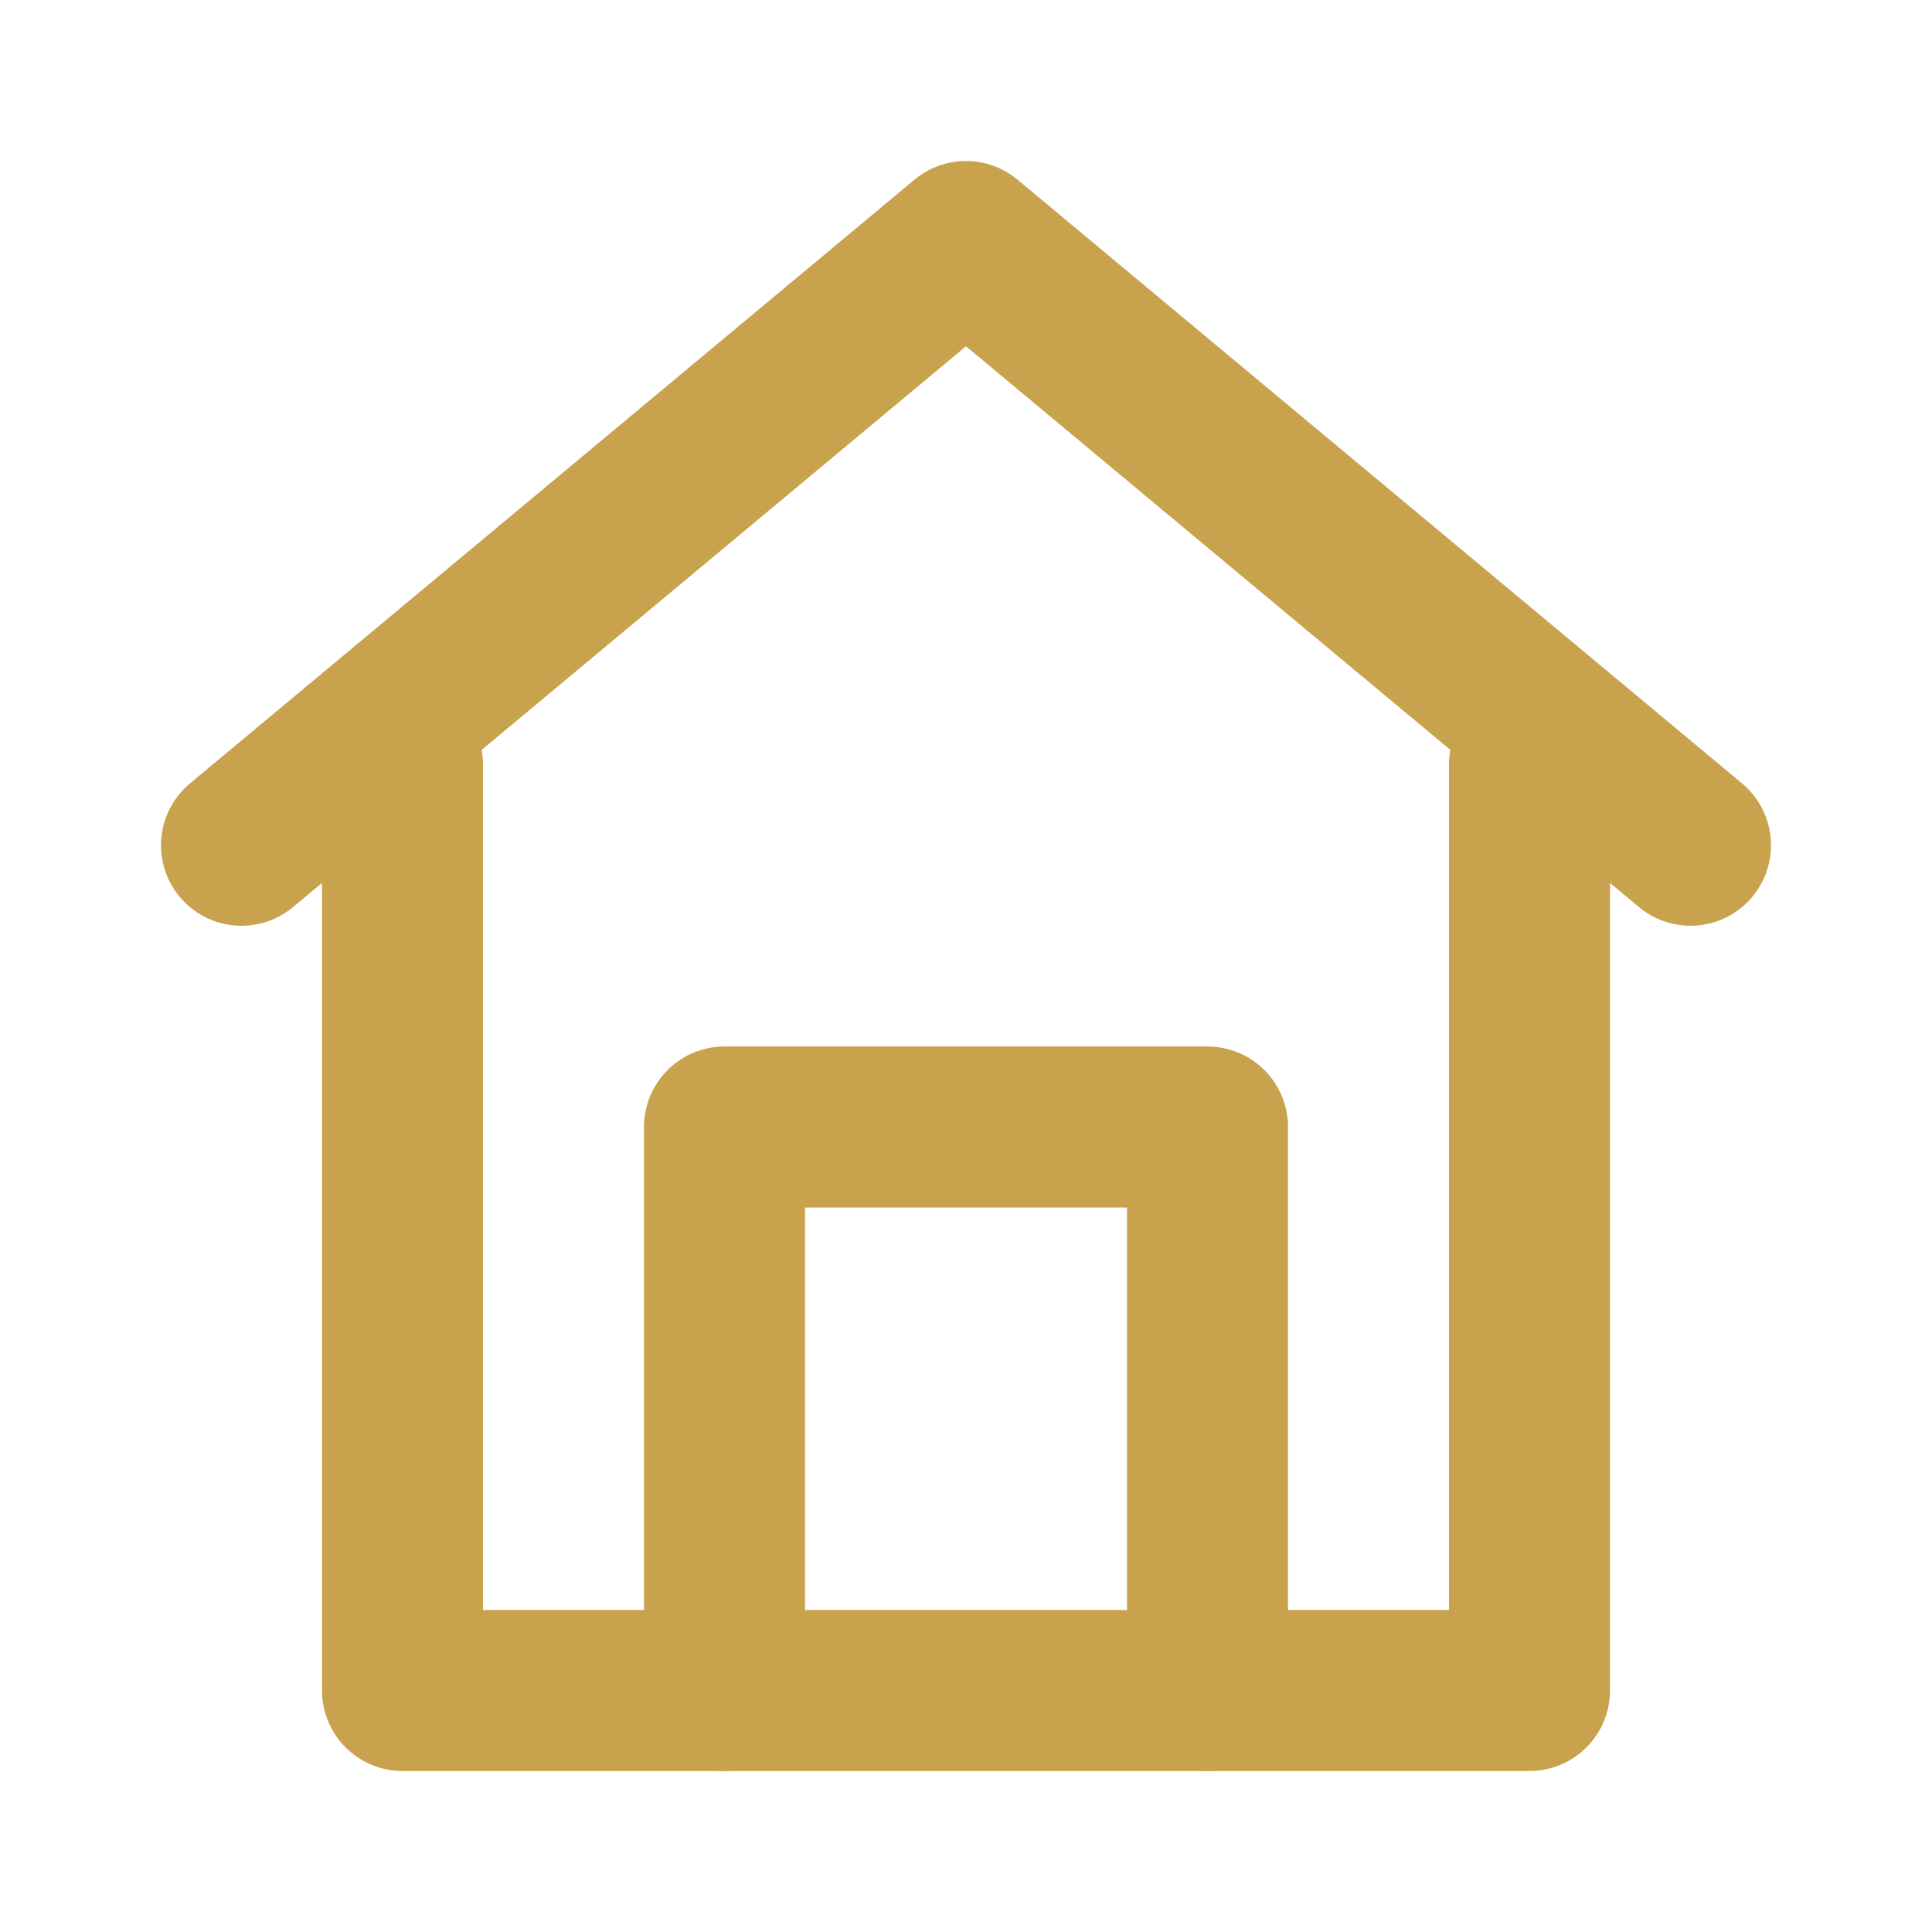
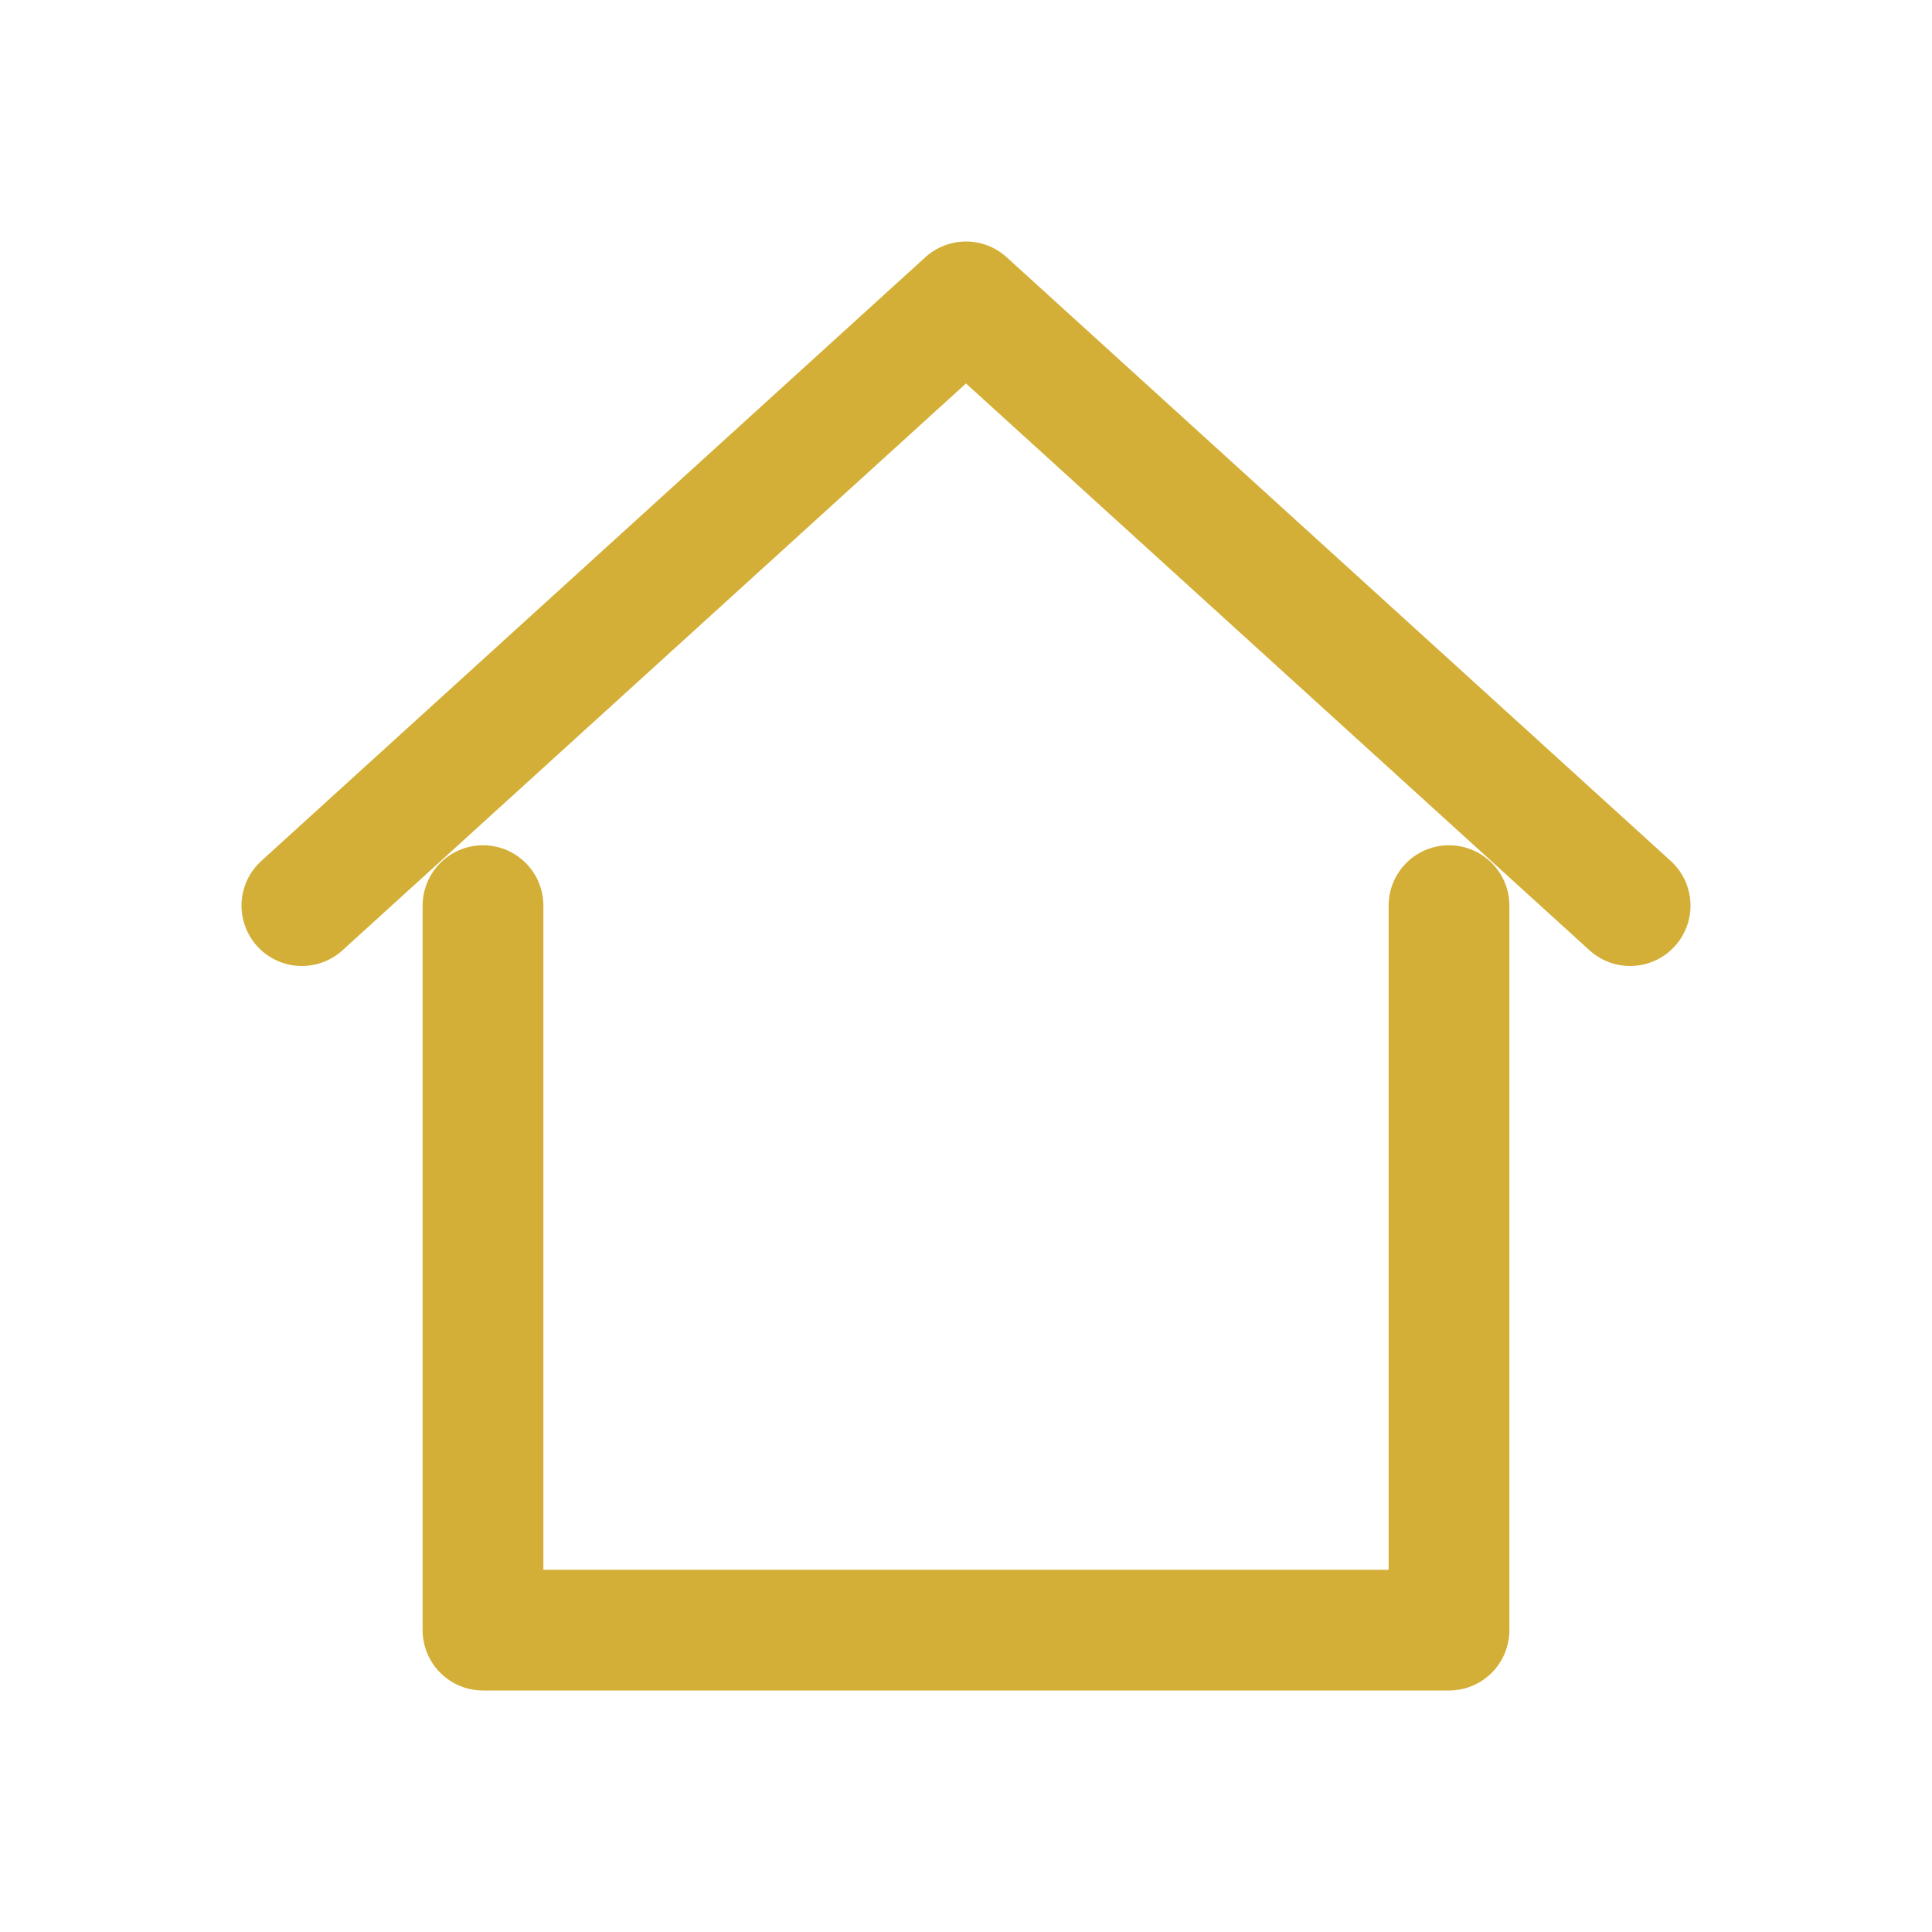
- <svg xmlns="http://www.w3.org/2000/svg" width="120" height="120" viewBox="0 0 24 24" fill="none">
-   <path d="M3 10.5L12 3L21 10.5" stroke="#C9A24D" stroke-width="2" stroke-linecap="round" stroke-linejoin="round" />
-   <path d="M5 9.5V21H19V9.5" stroke="#C9A24D" stroke-width="2" stroke-linecap="round" stroke-linejoin="round" />
-   <path d="M9 21V14H15V21" stroke="#C9A24D" stroke-width="2" stroke-linecap="round" stroke-linejoin="round" />
+ <svg xmlns="http://www.w3.org/2000/svg" width="64" height="64" viewBox="0 0 64 64" fill="none" stroke="#d4af37" stroke-width="4" stroke-linecap="round" stroke-linejoin="round">
+   <path d="M10 30 L32 10 L54 30" />
+   <path d="M16 30 L16 54 L48 54 L48 30" />
</svg>
